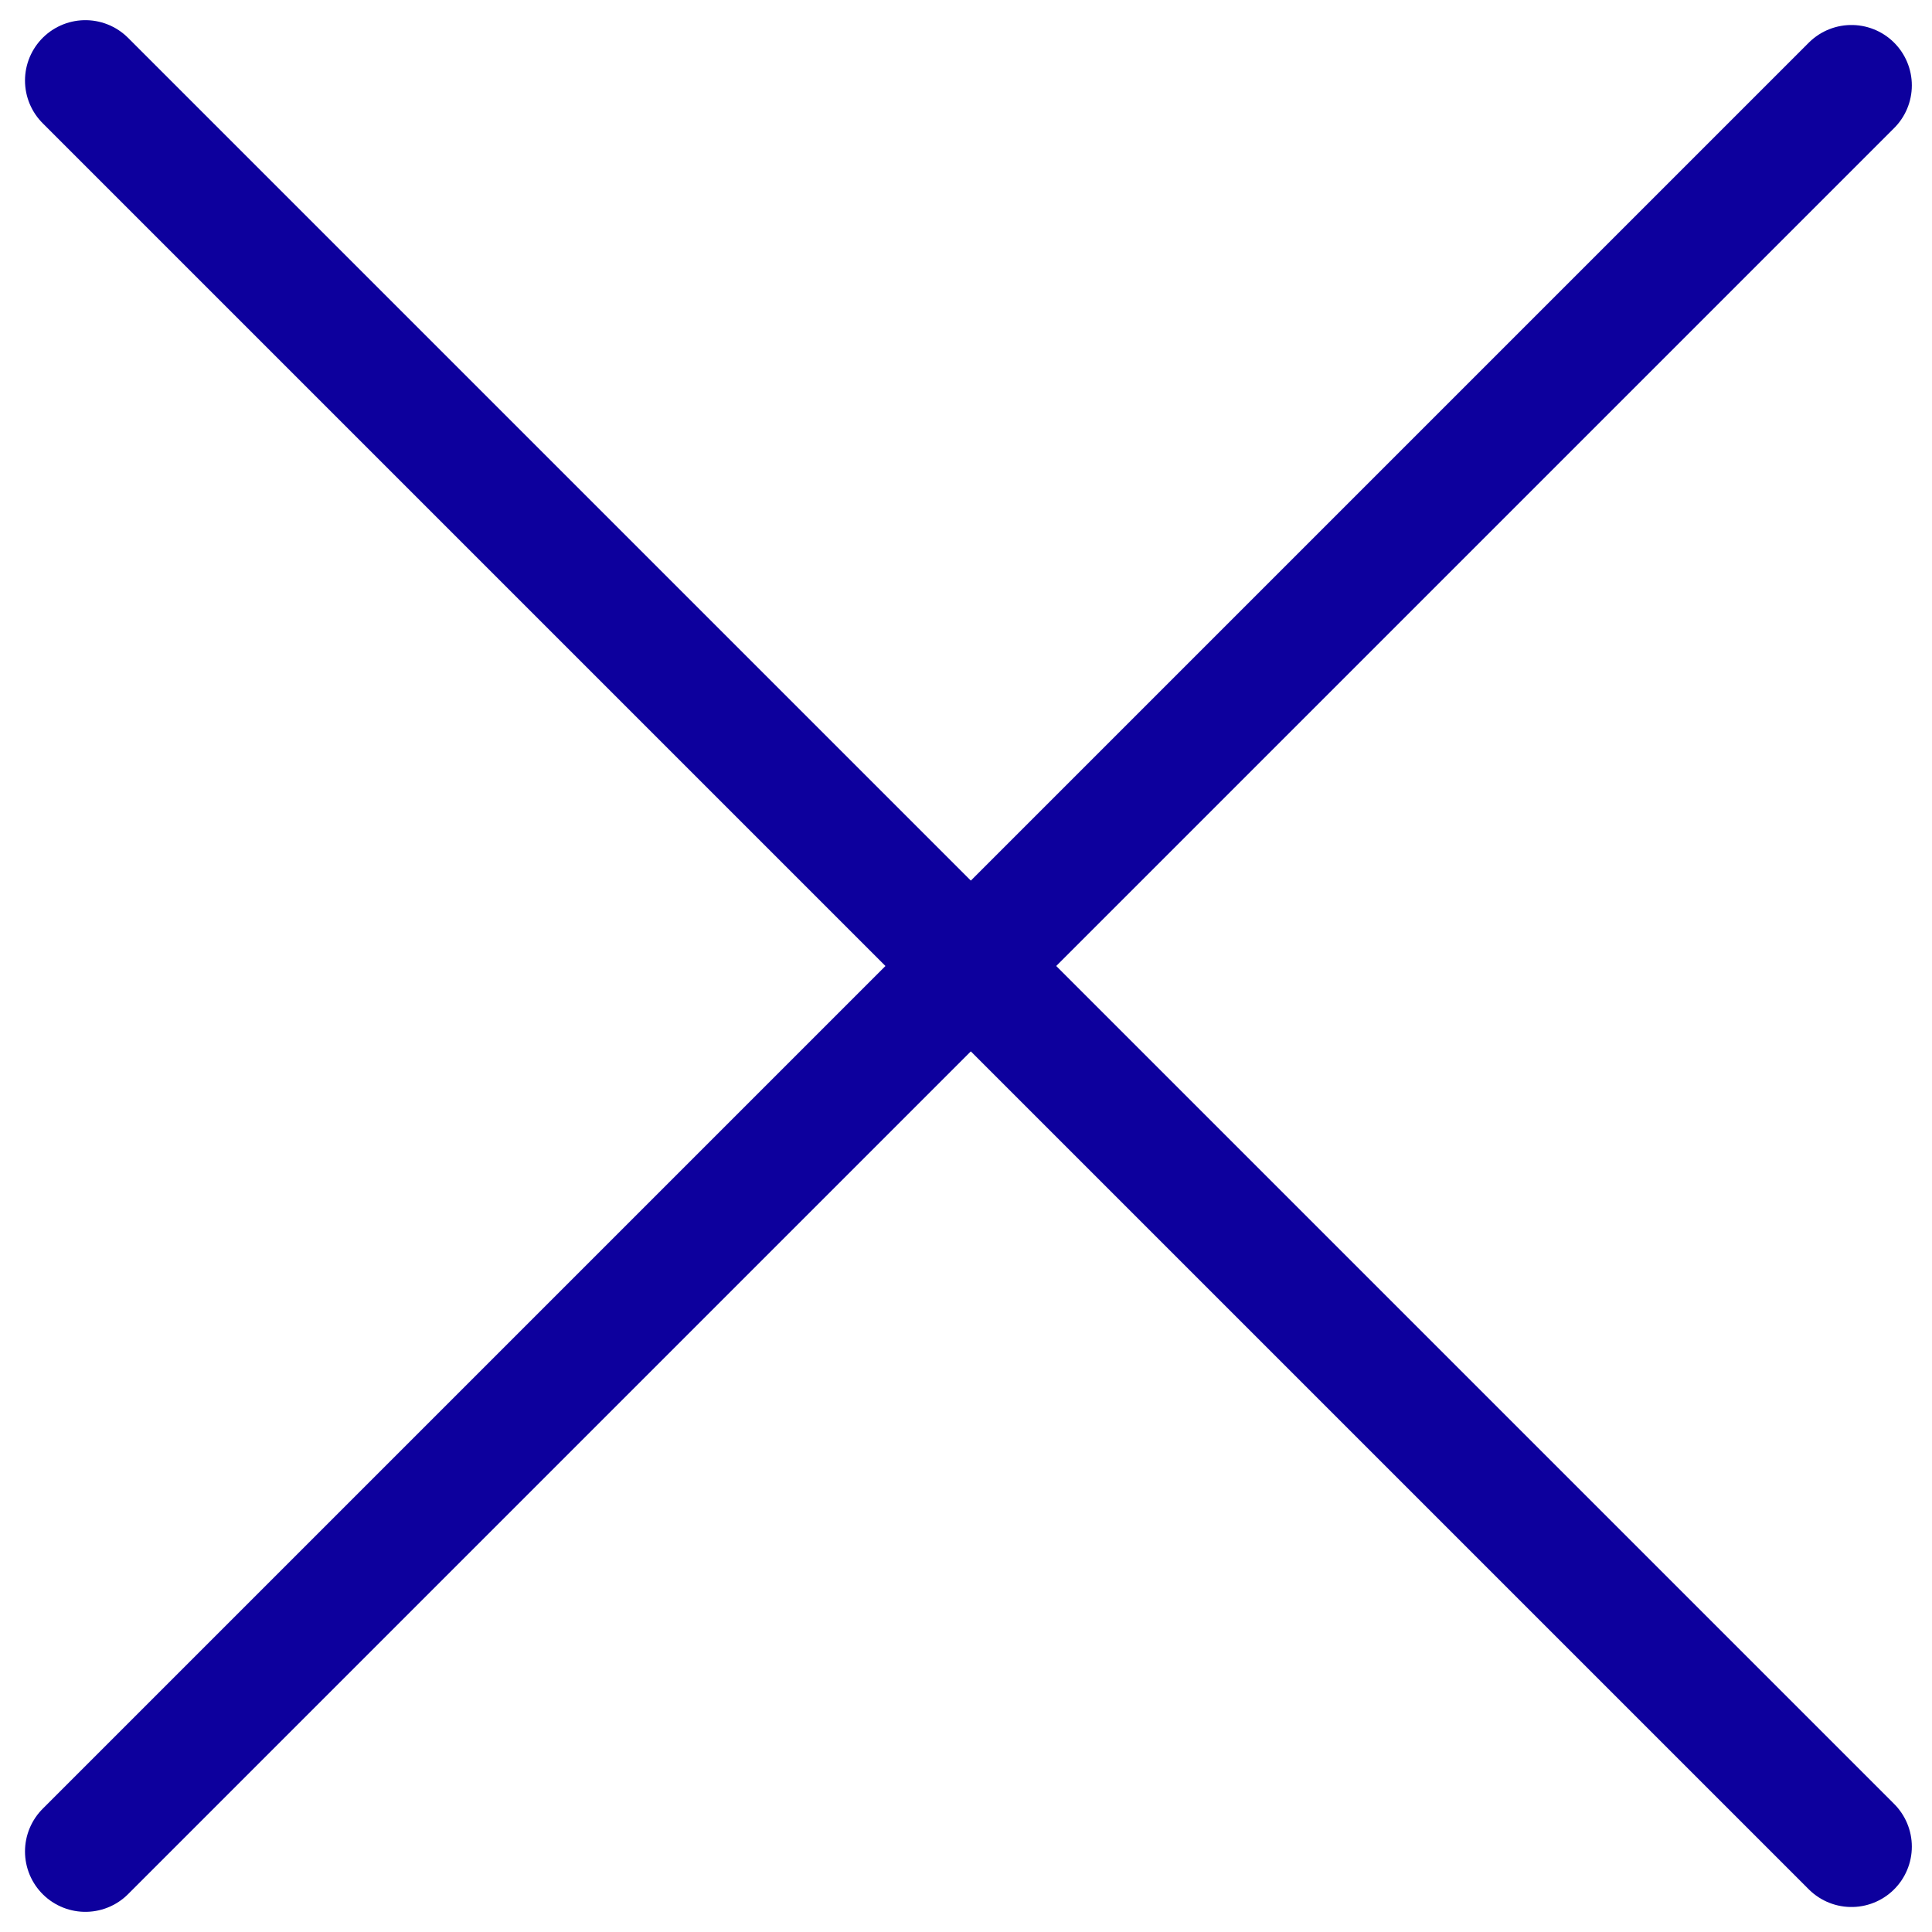
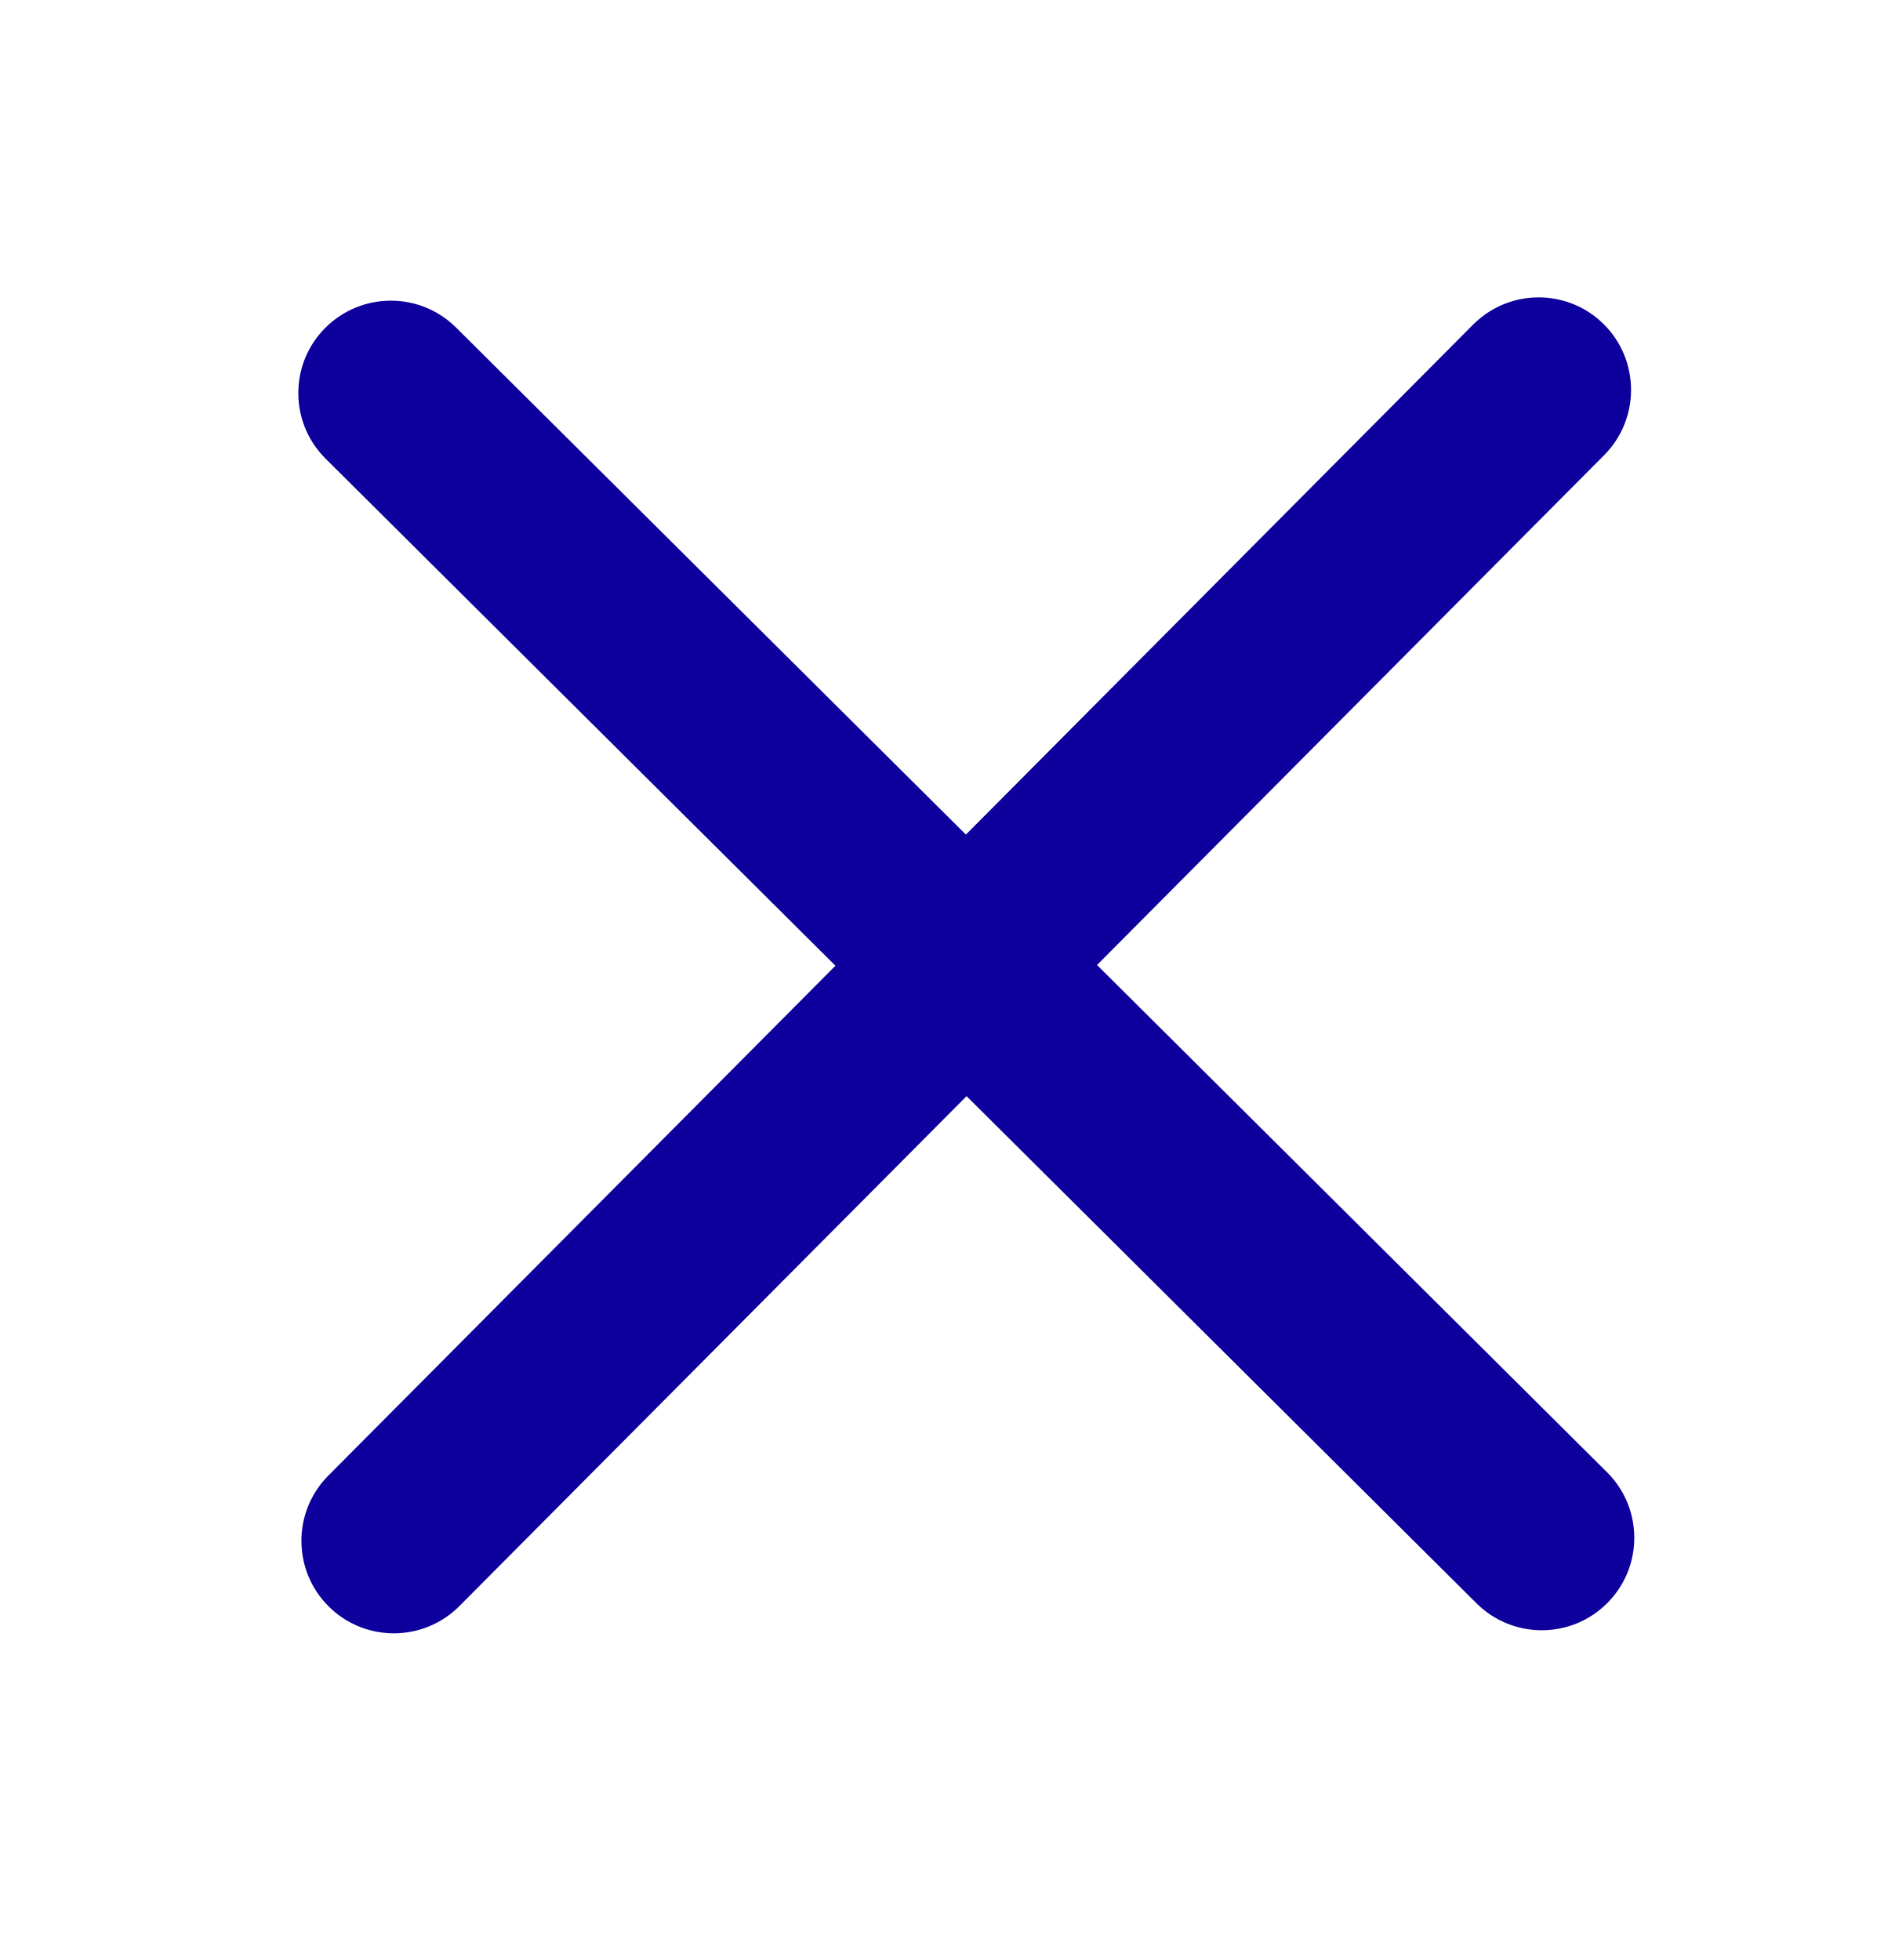
- <svg xmlns="http://www.w3.org/2000/svg" width="16" height="16" viewBox="0 0 16 16" fill="none">
-   <line x1="0.707" y1="0.667" x2="15.333" y2="15.293" stroke="#0D009D" stroke-linecap="round" />
-   <line x1="15.333" y1="0.707" x2="0.707" y2="15.333" stroke="#0D009D" stroke-linecap="round" />
+ <svg xmlns="http://www.w3.org/2000/svg" width="29" height="30" viewBox="0 0 29 30" fill="none">
+   <path fill-rule="evenodd" clip-rule="evenodd" d="M5.026 22.585C4.474 23.139 4.476 24.036 5.03 24.588C5.557 25.112 6.393 25.136 6.948 24.66C6.977 24.636 7.004 24.61 7.031 24.583L24.552 6.967C25.103 6.413 25.101 5.516 24.548 4.964C24.021 4.439 23.184 4.416 22.63 4.892C22.601 4.916 22.573 4.942 22.546 4.969L5.026 22.585Z" fill="#0D009D" />
+   <path fill-rule="evenodd" clip-rule="evenodd" d="M6.981 5.014C6.427 4.463 5.53 4.465 4.978 5.019C4.453 5.546 4.43 6.382 4.906 6.937C4.93 6.965 4.956 6.993 4.983 7.02L22.599 24.541C23.153 25.092 24.05 25.09 24.601 24.536C25.126 24.009 25.15 23.173 24.674 22.618C24.65 22.59 24.624 22.562 24.597 22.535L6.981 5.014Z" fill="#0D009D" />
</svg>
